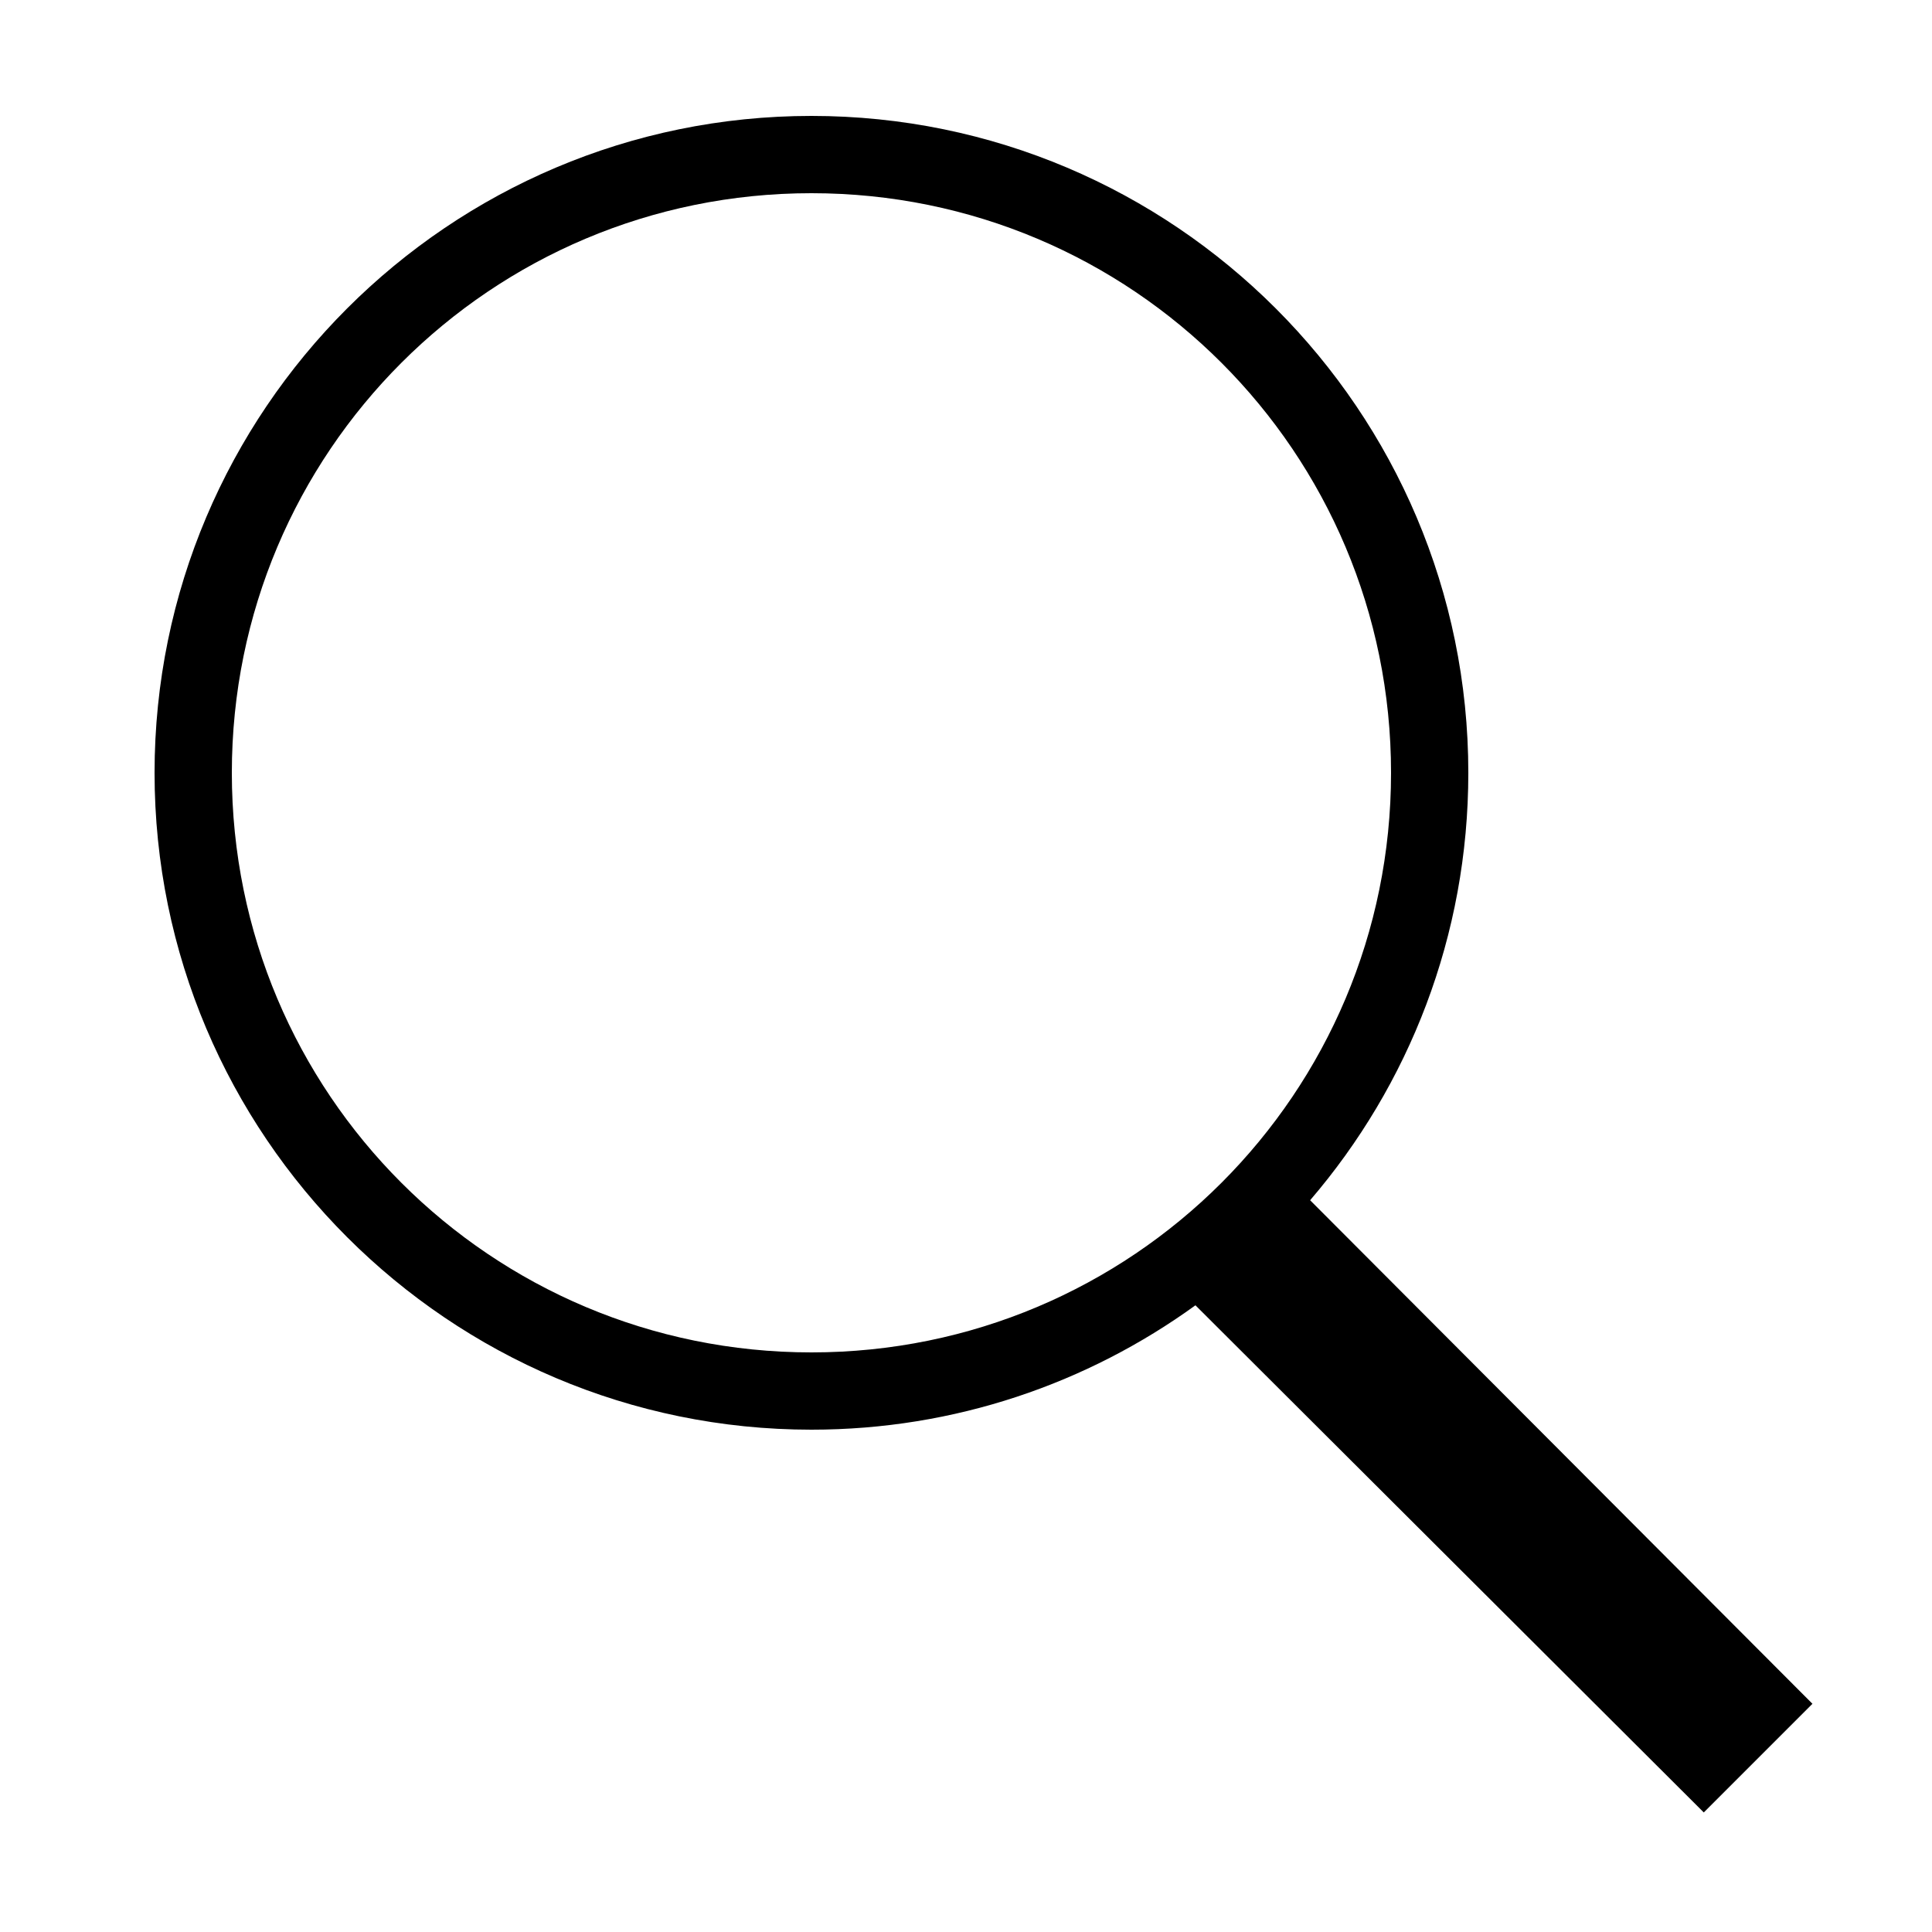
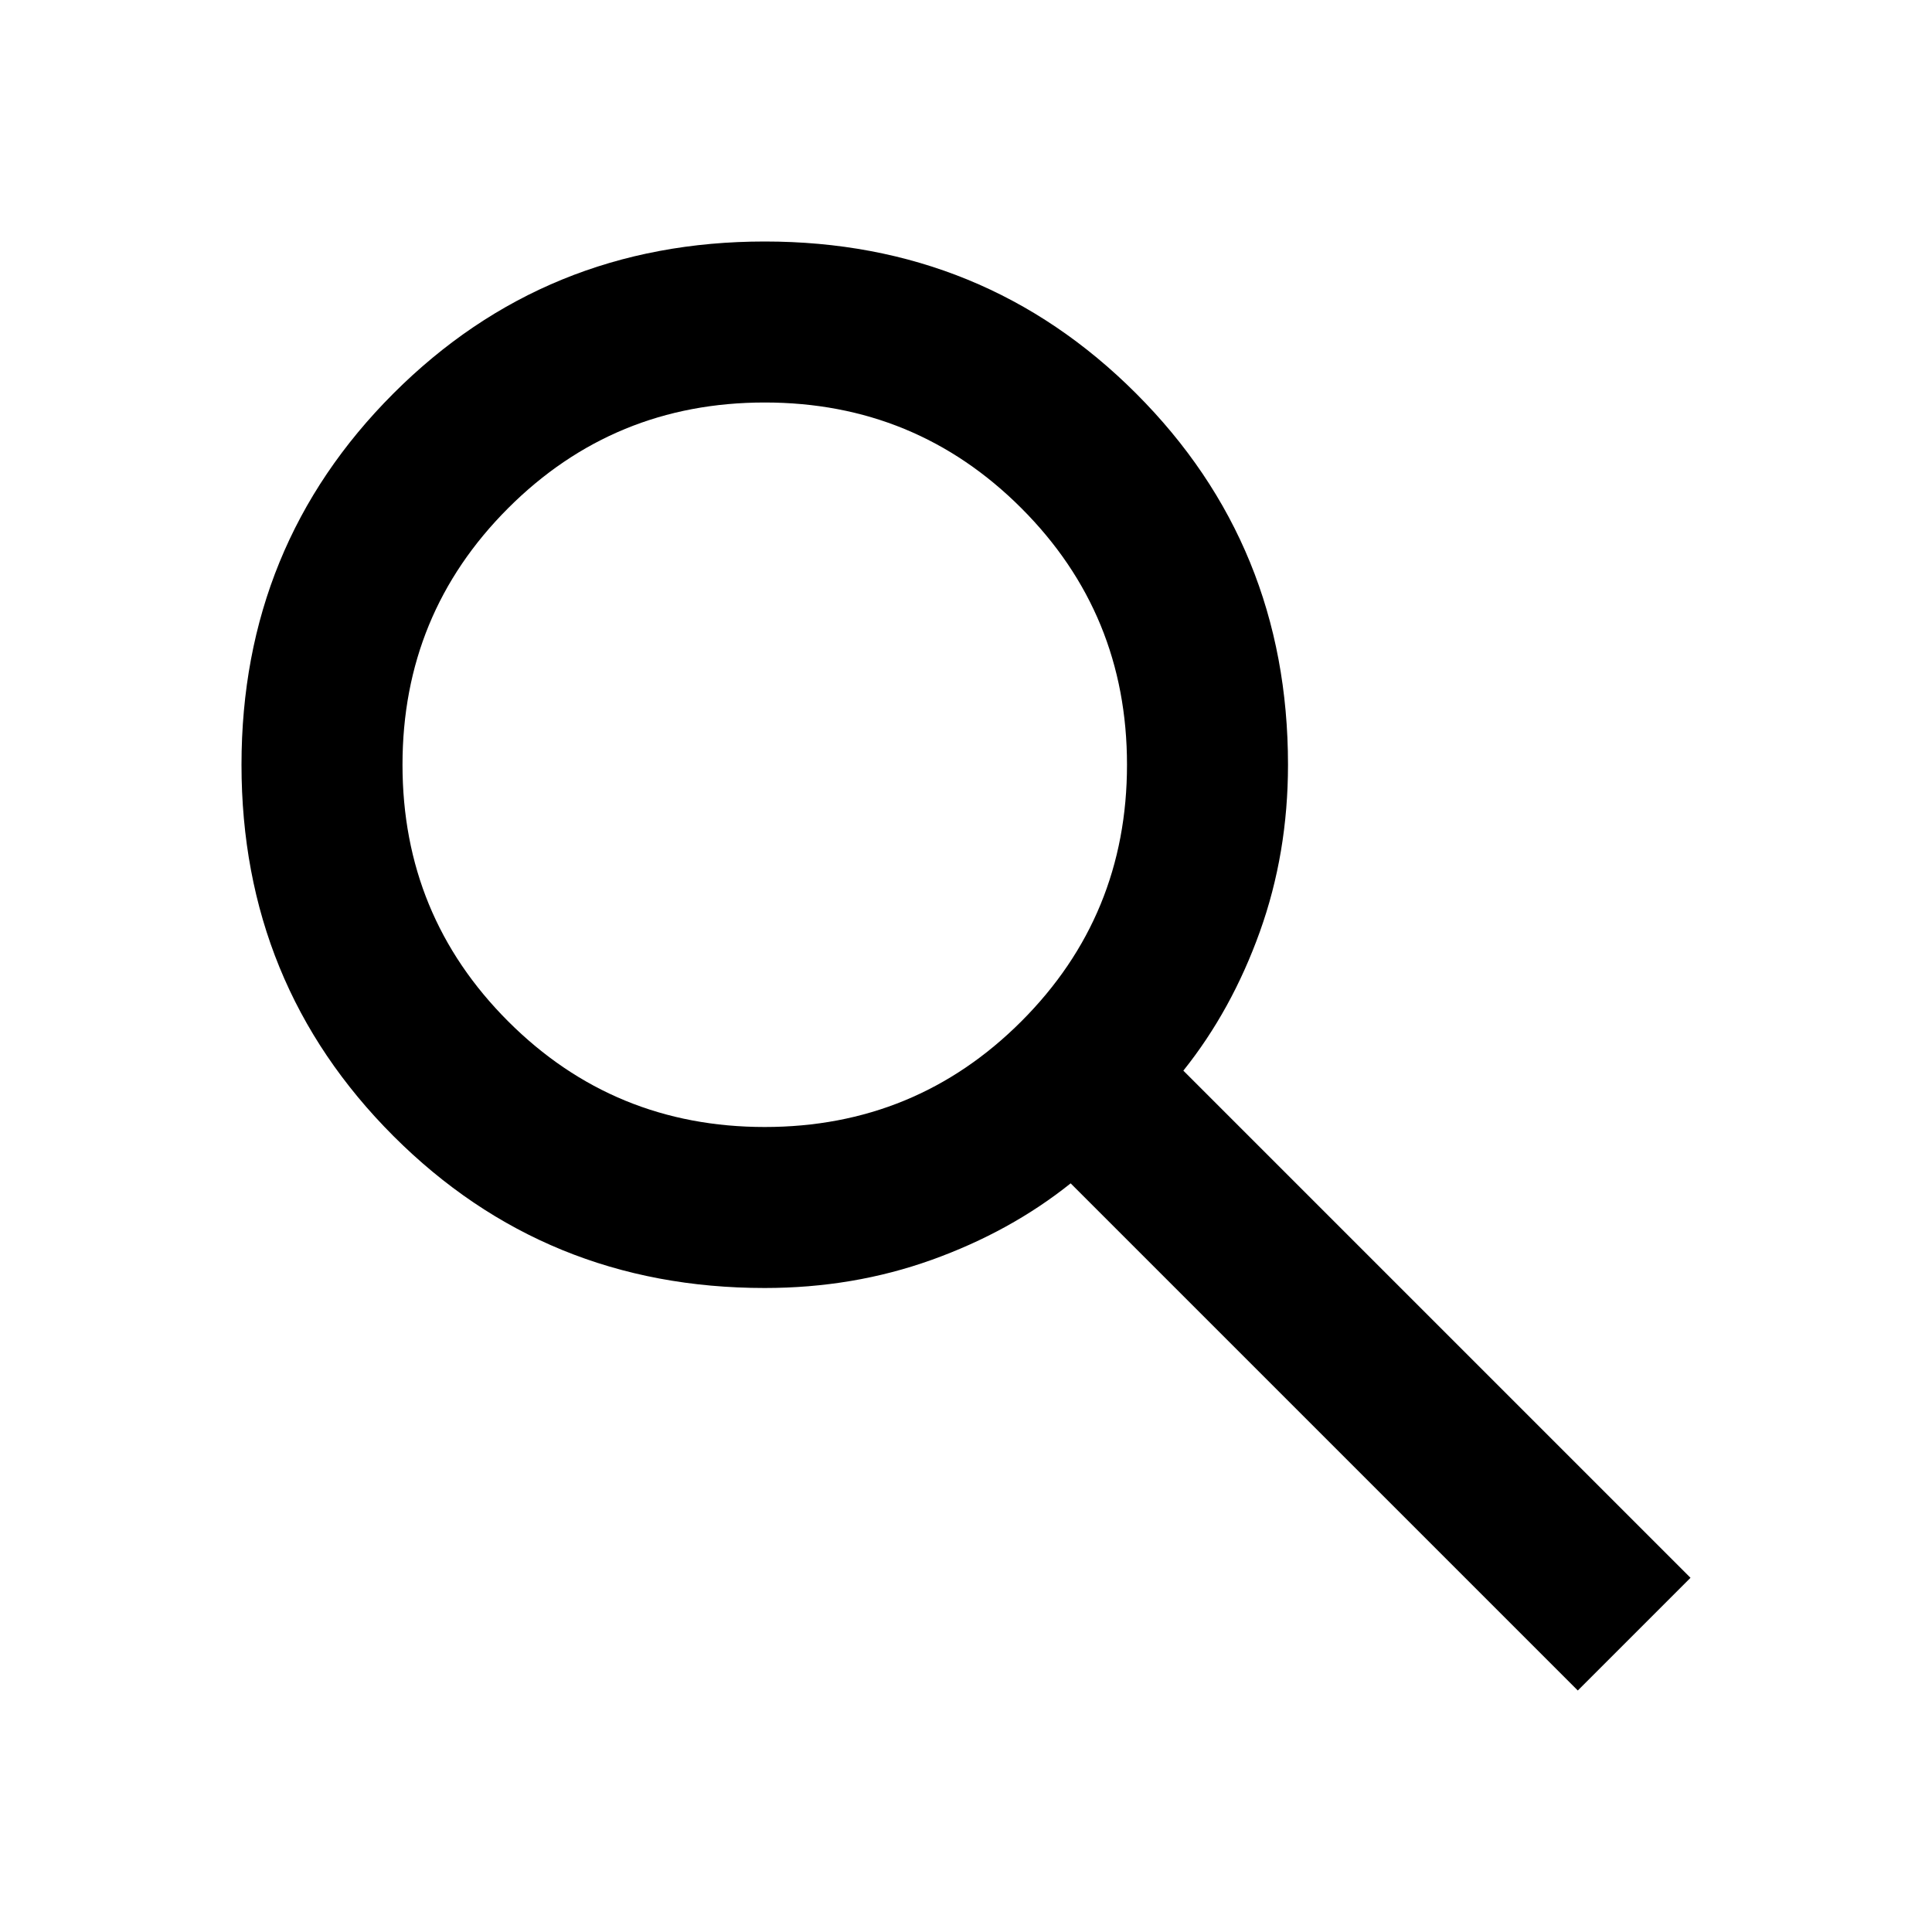
- <svg xmlns="http://www.w3.org/2000/svg" viewBox="0 0 50 50" width="50px" height="50px">
-   <path d="M 21 3 C 11.621 3 4 10.621 4 20 C 4 29.379 11.621 37 21 37 C 24.711 37 28.141 35.805 30.938 33.781 L 44.094 46.906 L 46.906 44.094 L 33.906 31.062 C 36.461 28.086 38 24.223 38 20 C 38 10.621 30.379 3 21 3 Z M 21 5 C 29.297 5 36 11.703 36 20 C 36 28.297 29.297 35 21 35 C 12.703 35 6 28.297 6 20 C 6 11.703 12.703 5 21 5 Z" />
+ <svg xmlns="http://www.w3.org/2000/svg" height="24" viewBox="0 -960 960 960" width="24">
+   <path d="M784-120 532-372q-30 24-69 38t-83 14q-109 0-184.5-75.5T120-580q0-109 75.5-184.5T380-840q109 0 184.5 75.5T640-580q0 44-14 83t-38 69l252 252-56 56ZM380-400q75 0 127.5-52.5T560-580q0-75-52.5-127.5T380-760q-75 0-127.5 52.5T200-580q0 75 52.5 127.5T380-400Z" />
</svg>
